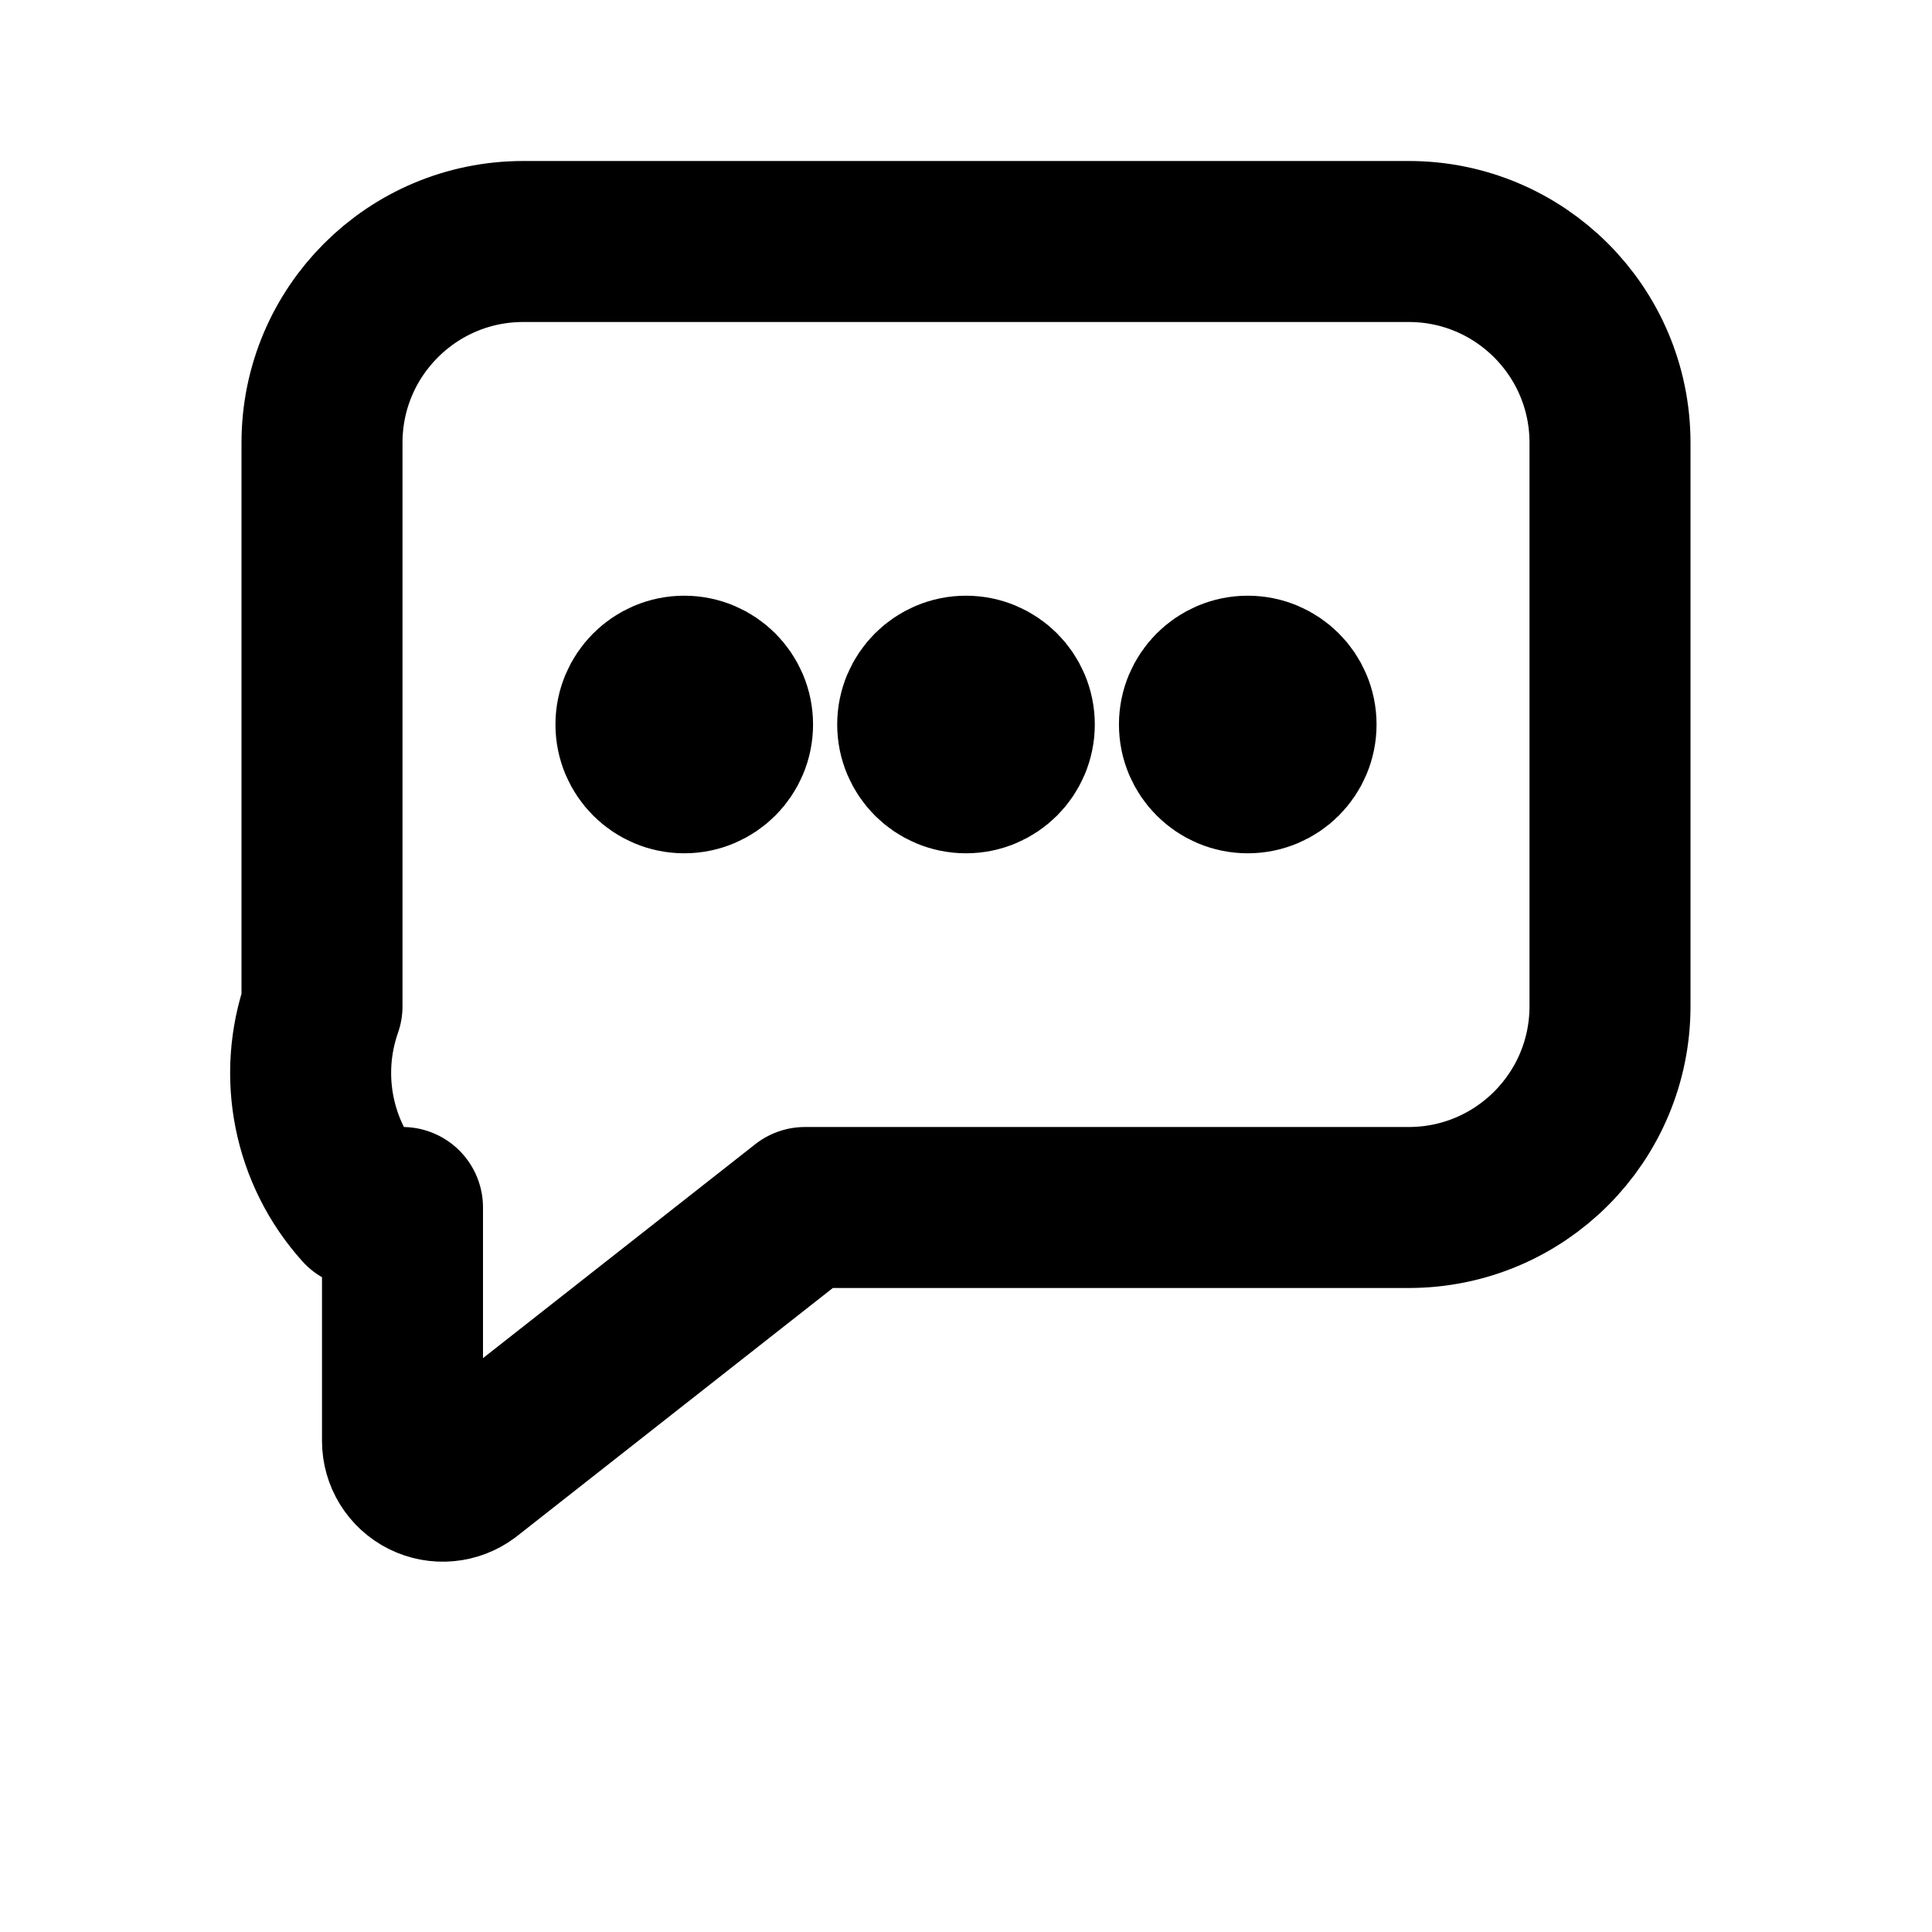
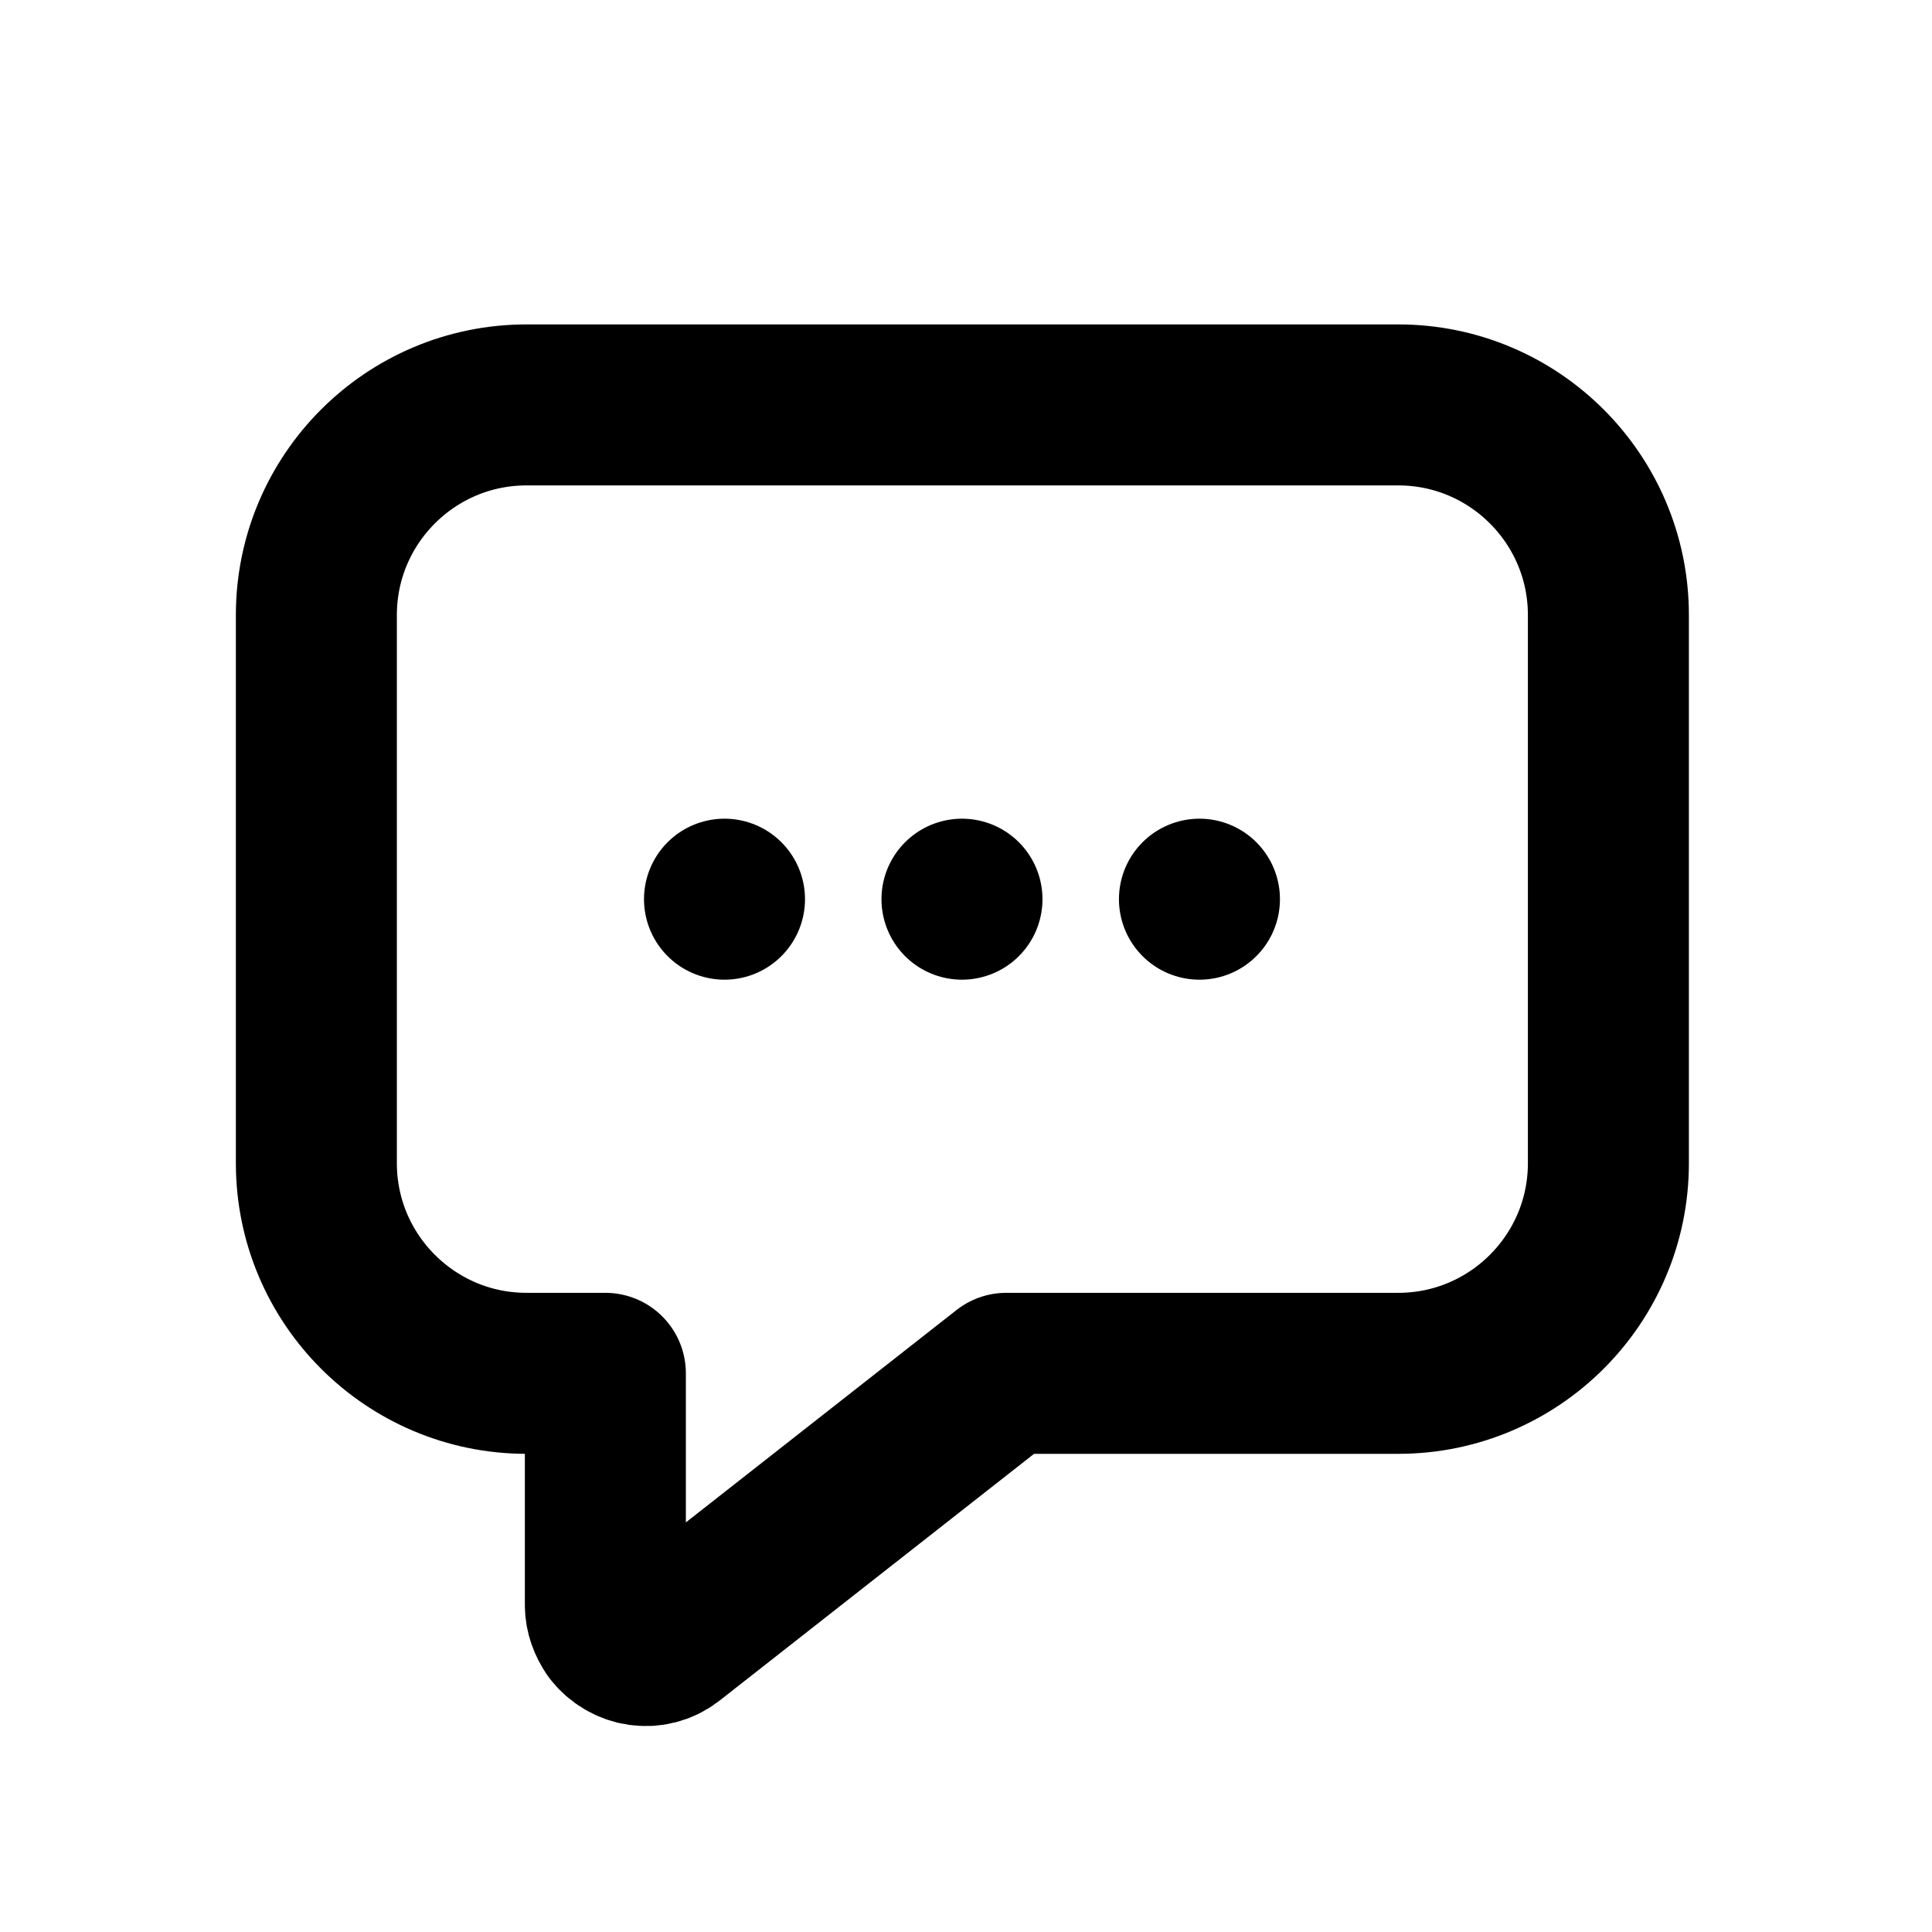
- <svg xmlns="http://www.w3.org/2000/svg" viewBox="0 0 24 24" fill="none" stroke="currentColor" stroke-width="2" stroke-linecap="round" stroke-linejoin="round" aria-hidden="true">
-   <path d="M4 5.5A2.5 2.5 0 0 1 6.5 3h11A2.5 2.5 0 0 1 20 5.5v7A2.5 2.5 0 0 1 17.5 15H10l-4.2 3.3a.5.5 0 0 1-.8-.4V15h-.5A2.5 2.5 0 0 1 4 12.5z" />
-   <circle cx="8.5" cy="9" r="0.6" fill="currentColor" />
-   <circle cx="12" cy="9" r="0.6" fill="currentColor" />
-   <circle cx="15.5" cy="9" r="0.6" fill="currentColor" />
+ <svg xmlns="http://www.w3.org/2000/svg" id="Layer_1" version="1.1" viewBox="0 0 24 24">
+   <defs>
+     <style>
+       .st0 {
+         fill: none;
+         stroke: #000;
+         stroke-linecap: round;
+         stroke-linejoin: round;
+         stroke-width: 2px;
+       }
+     </style>
+   </defs>
+   <path class="st0" d="M17.36,5.03H6.54c-1.44,0-2.61,1.17-2.61,2.61v6.81c0,1.44,1.17,2.61,2.61,2.61h.98v2.88c0,.11.04.21.1.3.17.22.48.27.7.1l4.18-3.28h4.87c1.44,0,2.61-1.17,2.61-2.61v-6.81c0-1.44-1.17-2.61-2.61-2.61Z" />
+   <g>
+     <line class="st0" x1="9" y1="11.17" x2="9" y2="11.17" />
+     <line class="st0" x1="11.95" y1="11.17" x2="11.95" y2="11.17" />
+     <line class="st0" x1="14.9" y1="11.17" x2="14.9" y2="11.17" />
+   </g>
</svg>
